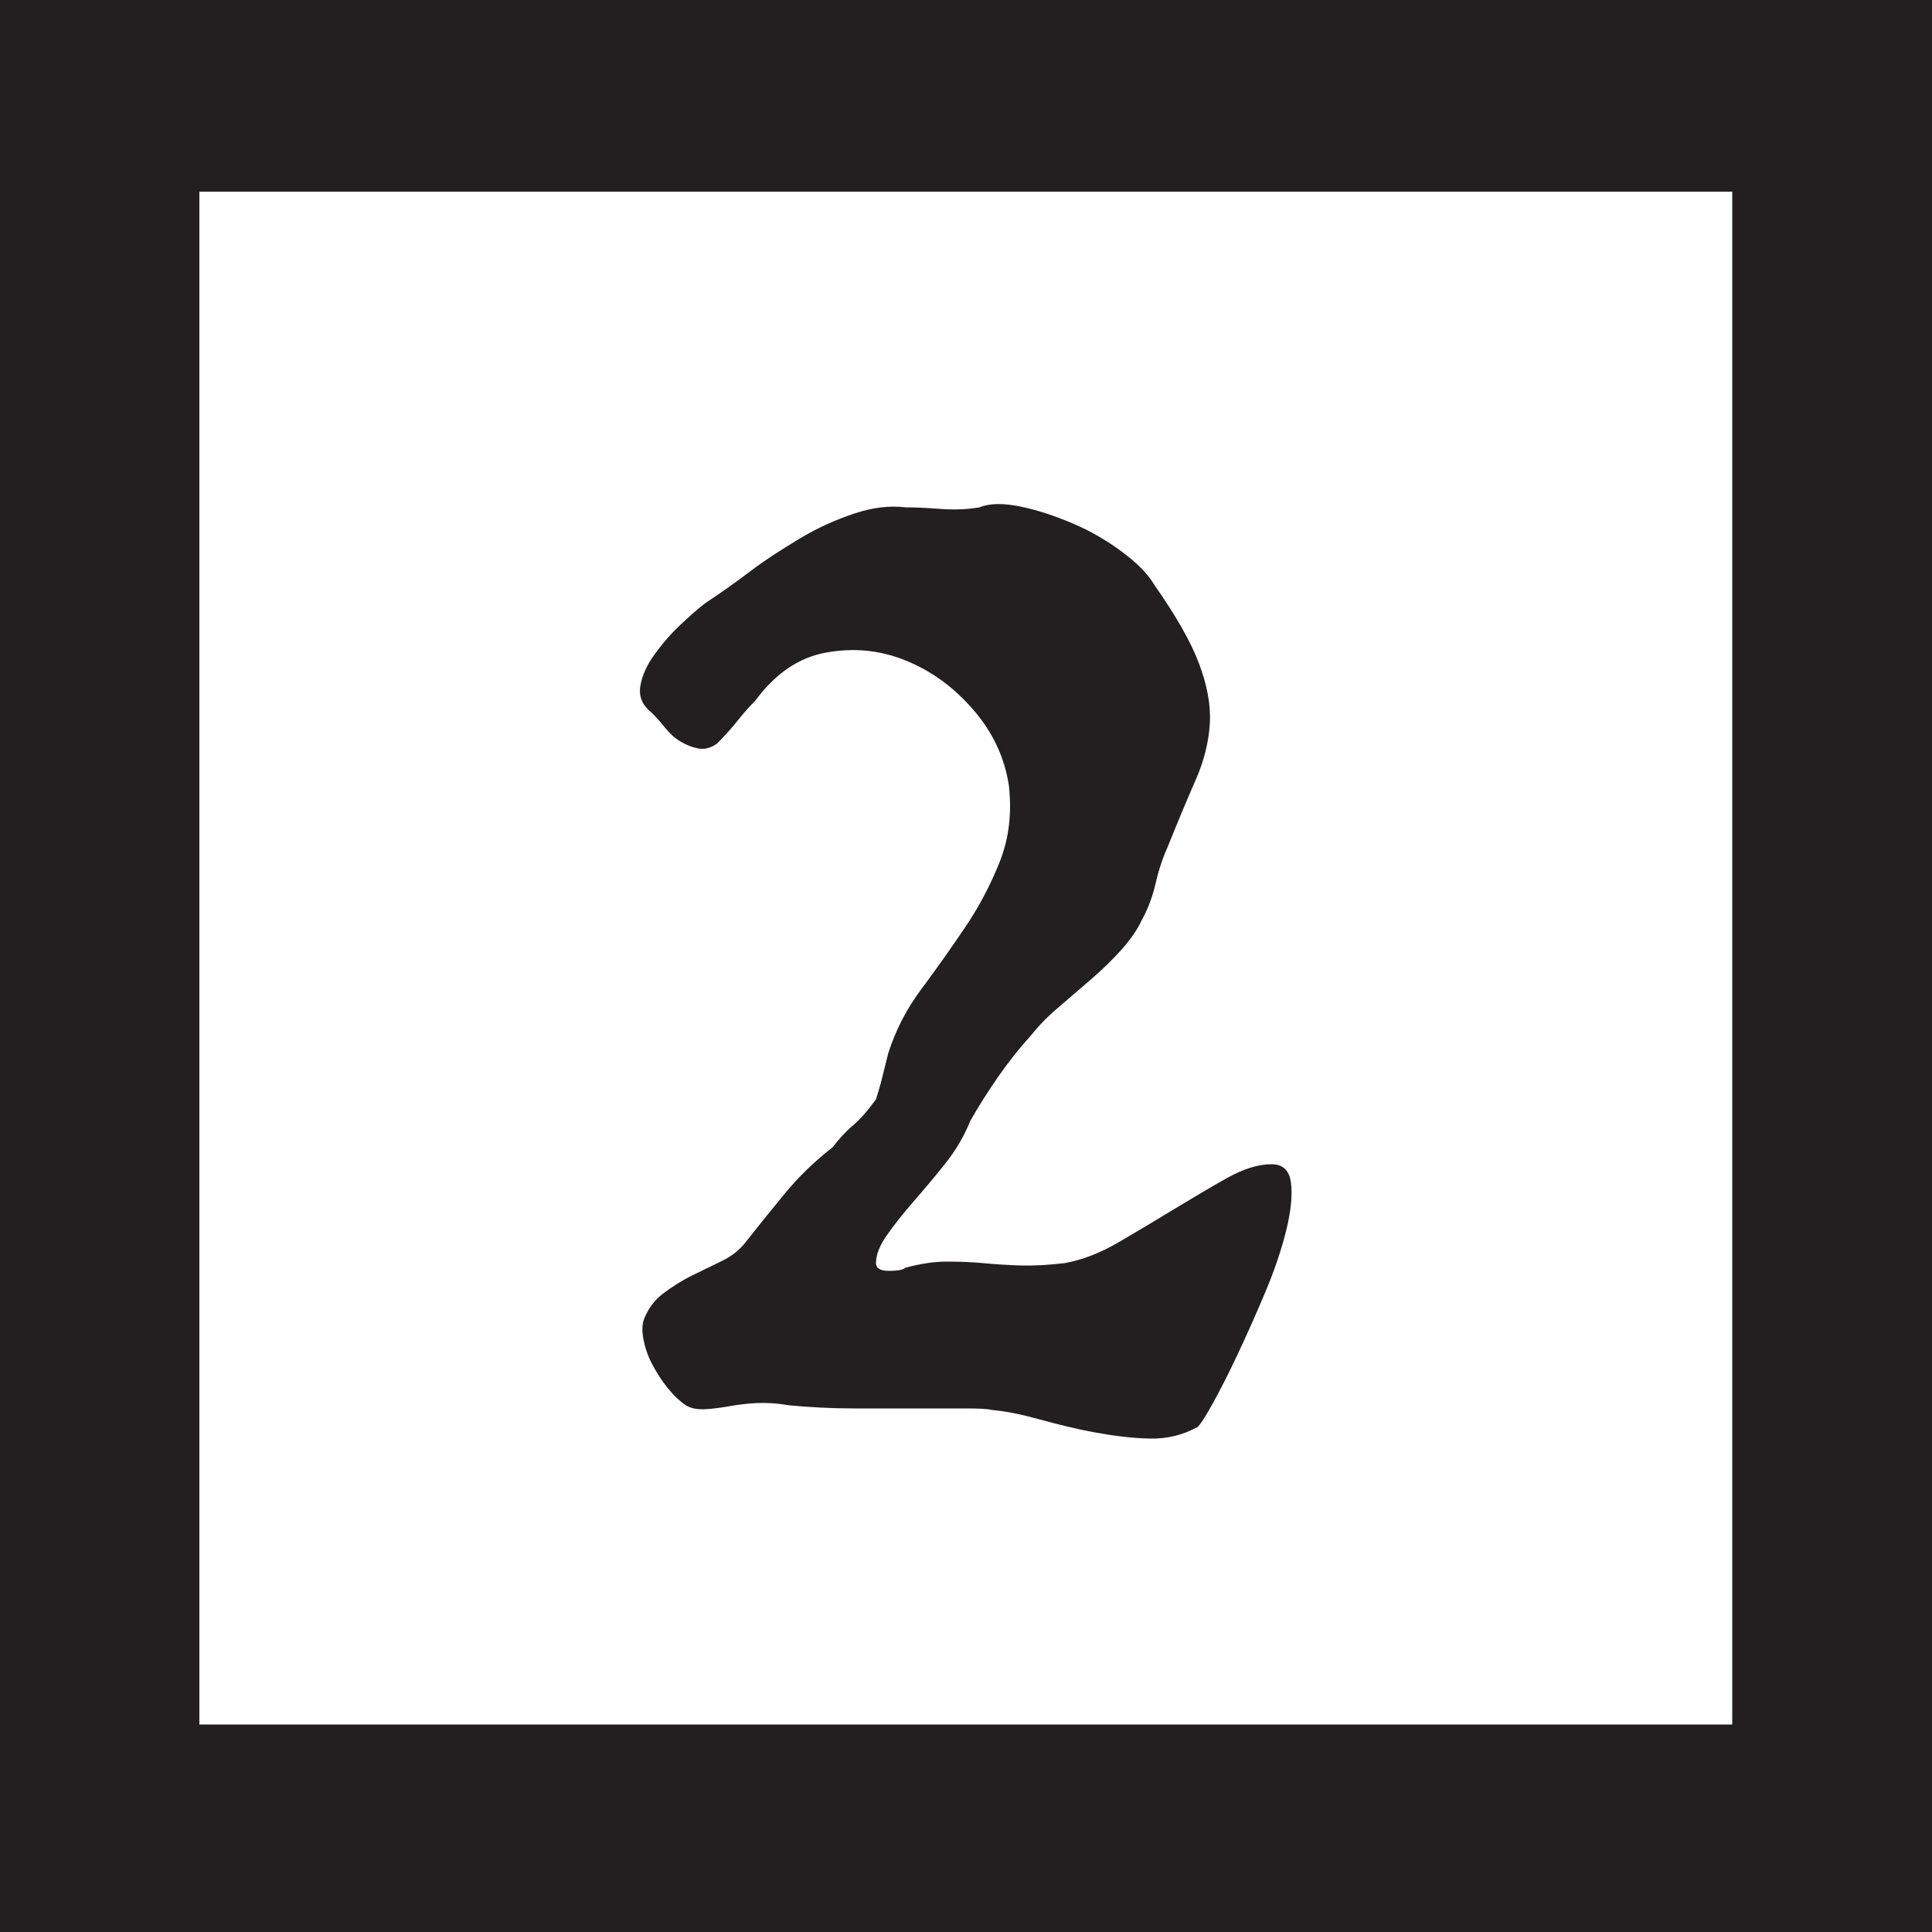
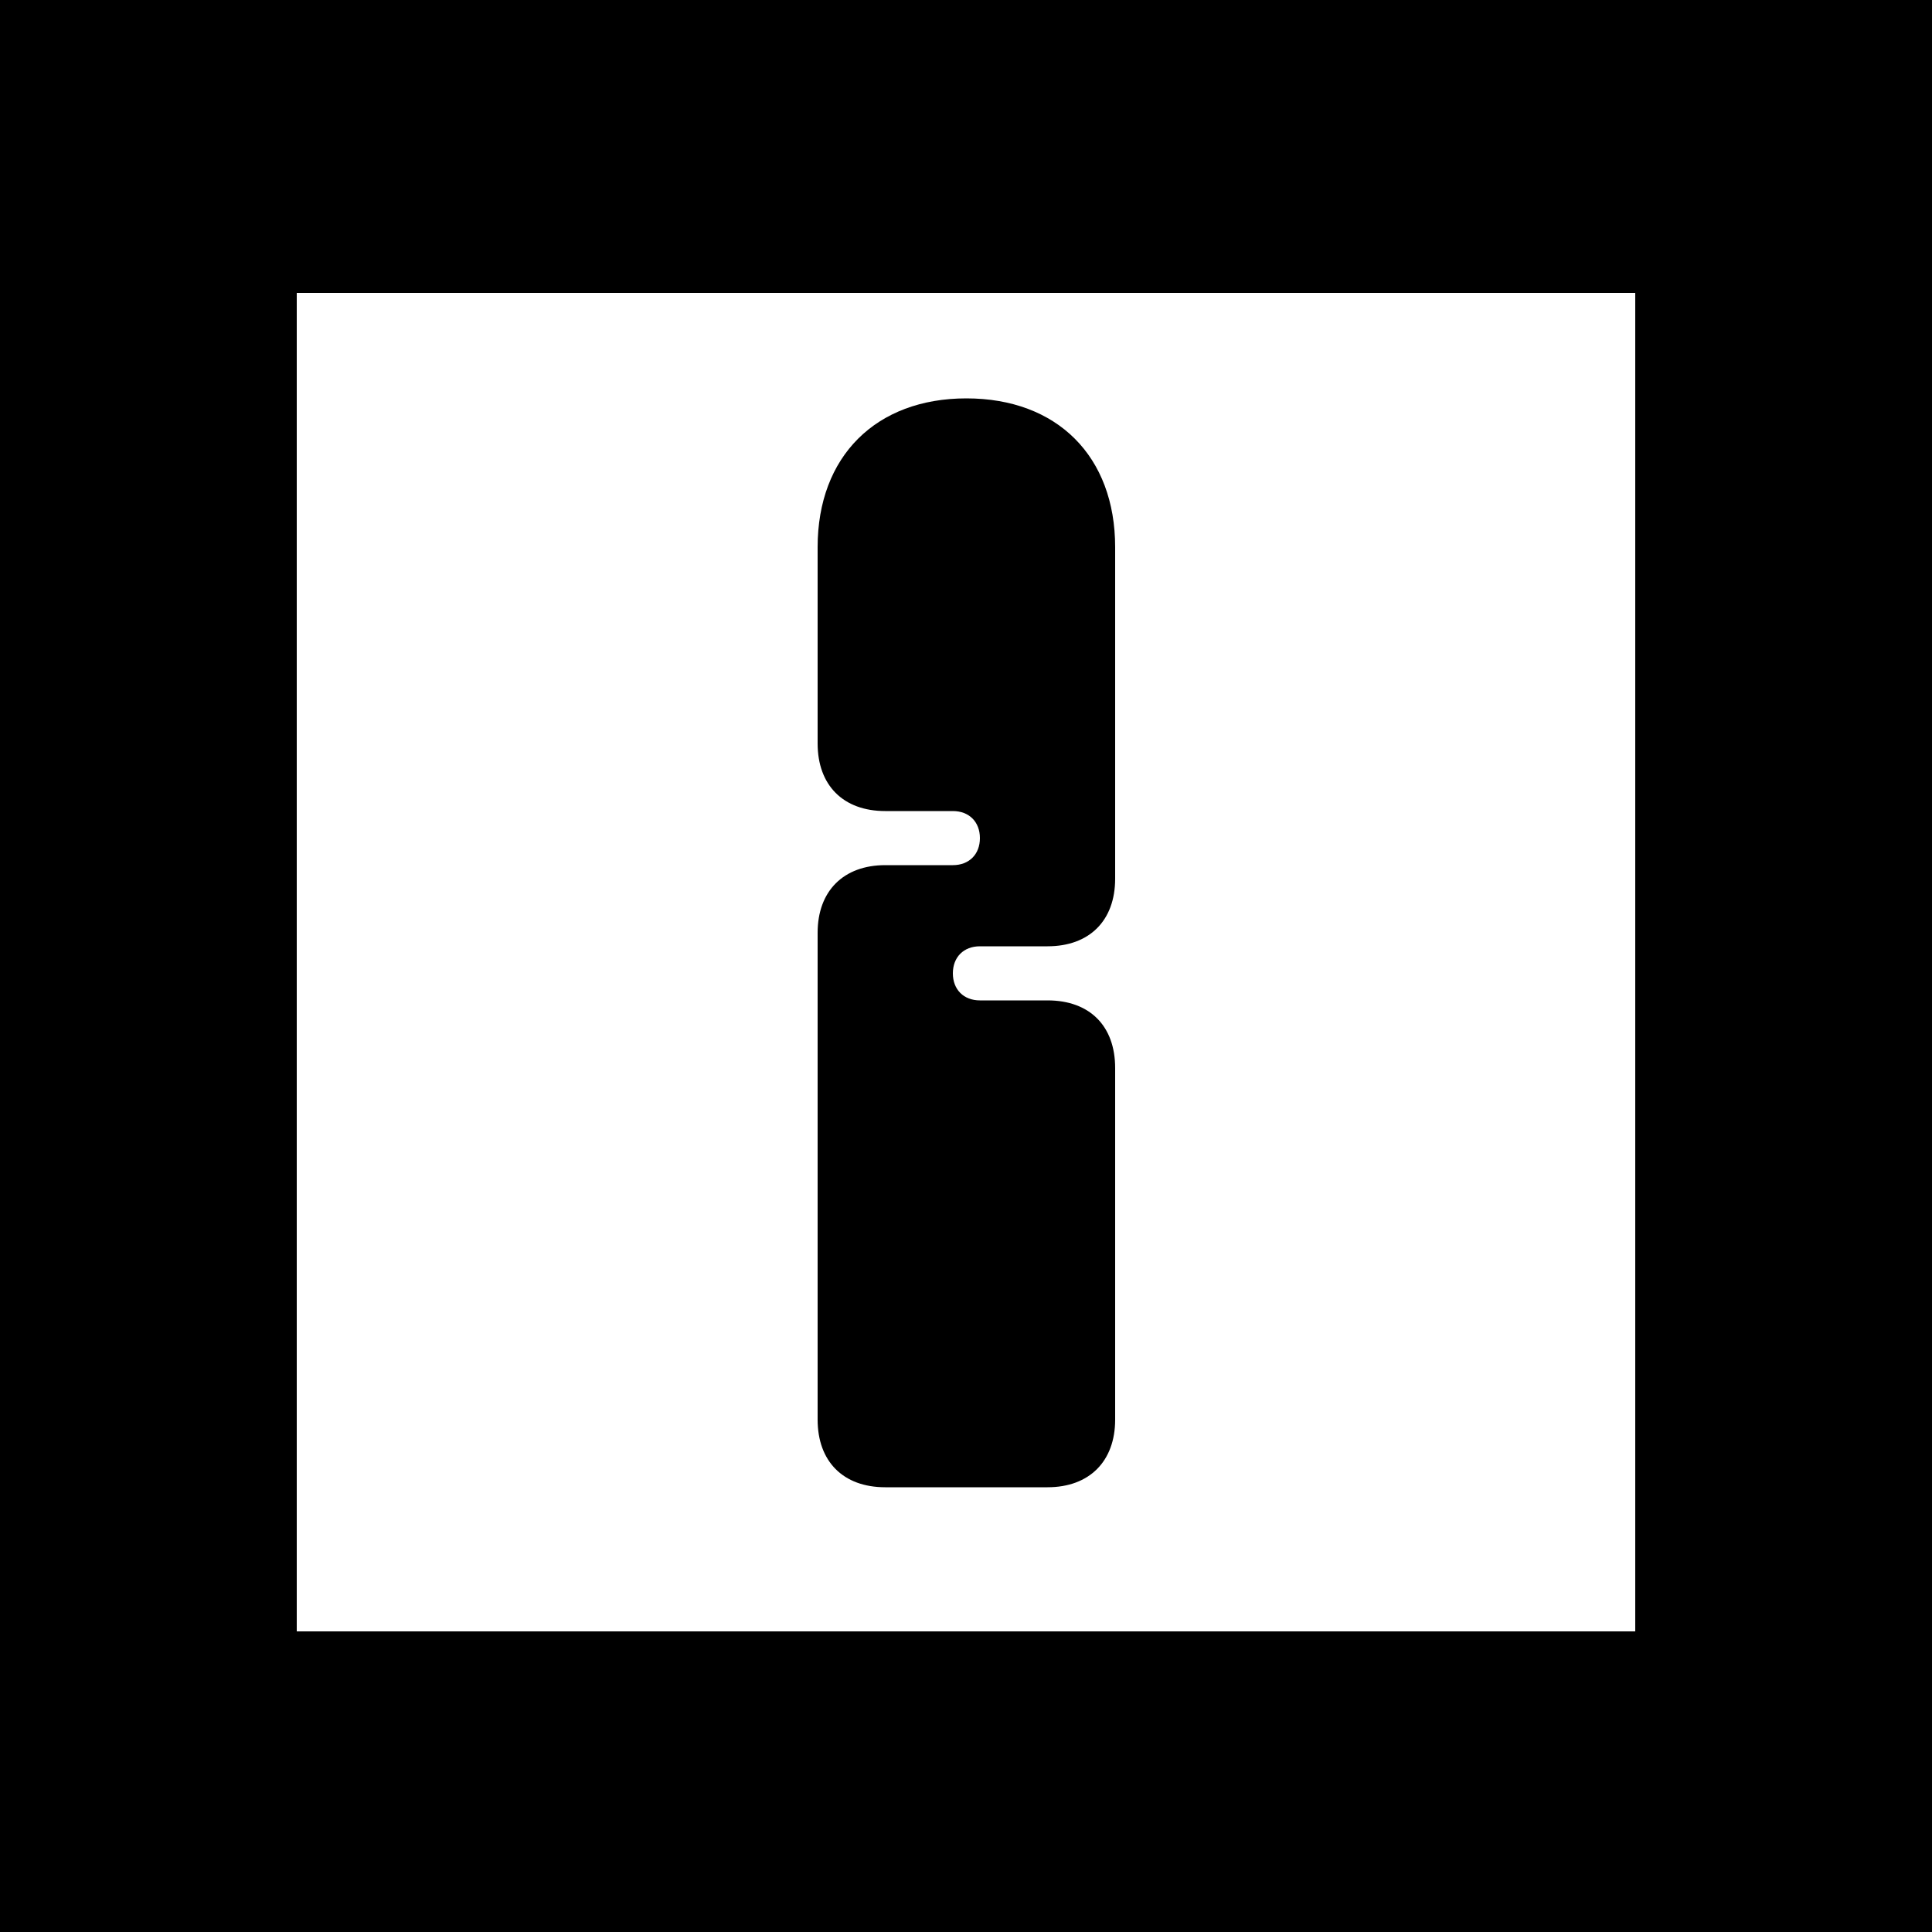
- <svg xmlns="http://www.w3.org/2000/svg" version="1.1" x="0px" y="0px" viewBox="0 0 500 500" style="enable-background:new 0 0 500 500;" xml:space="preserve">
-   <style type="text/css">
- 	.st0{fill:#231F20;}
- 	.st1{fill:#FFFFFF;}
- 	.st2{fill:#231F20;stroke:#FFFFFF;stroke-width:8;stroke-miterlimit:10;}
- 	.st3{fill:url(#SVGID_1_);}
- 	.st4{fill:url(#SVGID_2_);}
- 	.st5{fill:#E48F2E;}
- </style>
-   <g id="Layer_1">
-     <rect y="1.8" class="st2" width="500" height="496.5" />
-     <rect x="-34.3" y="-32.3" class="st0" width="568.7" height="564.7" />
-     <rect x="51.6" y="49.6" class="st1" width="396.7" height="396.7" />
-     <g>
-       <path class="st0" d="M185.5,192.5c-1.6,1.1-3.2,1.5-4.8,1.2c-1.6-0.3-3.1-0.9-4.6-1.8c-1.5-0.9-2.8-2.1-4-3.6    c-1.2-1.5-2.3-2.7-3.4-3.8c-2.4-1.9-3.4-4.1-3-6.8c0.4-2.7,1.6-5.4,3.6-8.2s4.3-5.5,7-8c2.7-2.5,4.9-4.5,6.8-5.8    c3.2-2.1,6.9-4.7,11-7.8c4.1-3.1,8.5-5.9,13-8.6c4.5-2.7,9.2-4.8,14-6.4c4.8-1.6,9.2-2.1,13.2-1.6c2.1,0,5.1,0.1,9,0.4    c3.9,0.3,7.3,0.1,10.2-0.4c2.7-1.1,6.2-1.1,10.6-0.2c4.4,0.9,8.9,2.4,13.6,4.4c4.7,2,8.9,4.5,12.8,7.4c3.9,2.9,6.6,5.7,8.2,8.4    c5.6,8,9.5,14.8,11.6,20.4c2.1,5.6,3.1,10.8,2.8,15.6c-0.3,4.8-1.5,9.6-3.6,14.4c-2.1,4.8-4.5,10.5-7.2,17.2    c-1.3,2.9-2.4,6.1-3.2,9.6c-0.8,3.5-2,6.7-3.6,9.6c-1.1,2.4-2.8,4.9-5.2,7.6c-2.4,2.7-5.1,5.3-8,7.8c-2.9,2.5-5.8,5-8.6,7.4    c-2.8,2.4-5.1,4.8-7,7.2c-2.9,3.2-5.7,6.7-8.4,10.6c-2.7,3.9-5.1,7.7-7.2,11.4c-1.6,4-3.8,7.7-6.6,11.2c-2.8,3.5-5.5,6.7-8.2,9.8    c-2.7,3.1-4.9,5.9-6.8,8.6c-1.9,2.7-2.8,5.1-2.8,7.2c0,1.3,1.1,2,3.4,2c2.3,0,3.7-0.3,4.2-0.8c4-1.1,7.6-1.6,10.8-1.6    c3.2,0,6.3,0.1,9.4,0.4c3.1,0.3,6.3,0.5,9.6,0.6c3.3,0.1,7.1-0.1,11.4-0.6c4.5-0.8,9.2-2.6,14-5.4c4.8-2.8,9.6-5.7,14.4-8.6    c4.8-2.9,9.3-5.6,13.6-8c4.3-2.4,8.1-3.6,11.6-3.6c2.9,0,4.6,1.6,5,4.8c0.4,3.2,0,7.3-1.2,12.2c-1.2,4.9-3,10.3-5.4,16    c-2.4,5.7-4.8,11.1-7.2,16.2c-2.4,5.1-4.6,9.4-6.6,13s-3.3,5.5-3.8,5.8c-3.7,2.1-7.9,3.1-12.4,3c-4.5-0.1-9.3-0.7-14.2-1.6    c-4.9-0.9-9.7-2.1-14.4-3.4c-4.7-1.3-8.7-2.1-12.2-2.4c-1.1-0.3-3.4-0.4-7-0.4c-3.6,0-7.9,0-12.8,0c-4.9,0-10.3,0-16,0    c-5.7,0-11.3-0.3-16.6-0.8c-2.9-0.5-5.7-0.7-8.2-0.6c-2.5,0.1-4.9,0.4-7.2,0.8c-2.3,0.4-4.4,0.7-6.4,0.8c-2,0.1-3.7-0.2-5-1    c-1.6-1.1-3.2-2.6-4.8-4.6c-1.6-2-2.9-4.1-4-6.2c-1.1-2.1-1.8-4.3-2.2-6.4c-0.4-2.1-0.3-3.9,0.2-5.2c1.1-2.7,2.7-4.9,5-6.6    c2.3-1.7,4.7-3.3,7.4-4.6c2.7-1.3,5.3-2.6,7.8-3.8c2.5-1.2,4.6-2.9,6.2-5c2.9-3.7,6.3-7.9,10-12.4c3.7-4.5,7.9-8.5,12.4-12    c1.6-2.1,3.3-4,5.2-5.6c1.9-1.6,3.9-3.9,6-6.8c0.5-1.6,1.1-3.5,1.6-5.6c0.5-2.1,1.1-4.3,1.6-6.4c1.9-5.9,4.7-11.4,8.6-16.6    c3.9-5.2,7.6-10.5,11.2-15.8c3.6-5.3,6.6-11,9-17c2.4-6,3.2-12.6,2.4-19.8c-1.1-7.2-4.1-13.7-9.2-19.6    c-5.1-5.9-10.9-10.1-17.6-12.8c-6.7-2.7-13.5-3.3-20.6-2c-7.1,1.3-13.1,5.5-18.2,12.4c-1.6,1.6-3.1,3.3-4.6,5.2    C189.4,188.4,187.6,190.4,185.5,192.5z" />
-     </g>
-   </g>
-   <g id="Layer_2">
- </g>
-   <g id="Layer_3">
- </g>
+ <svg xmlns="http://www.w3.org/2000/svg" viewBox="0 0 500 500" style="enable-background:new 0 0 500 500" xml:space="preserve">
+   <path style="fill:#edc4dd" d="M0 2.8h500v496.5H0z" />
+   <path d="M-34.3-31.3h568.7v564.7H-34.3z" />
+   <path style="fill:#fff" d="M76.8 75.8h346.4v346.4H76.8z" />
+   <path style="fill:none" d="M1.1 83.9h498v303H1.1z" />
+   <path d="M253.6 244.9c-4.2 0-7 2.8-7 7s2.8 7 7 7h17.5c10.9 0 17.5 6.6 17.5 17.5v91c0 10.8-6.7 17.5-17.5 17.5h-42c-10.9 0-17.5-6.7-17.5-17.5v-126c0-10.8 6.7-17.5 17.5-17.5h17.5c4.2 0 7-2.8 7-7s-2.8-7-7-7h-17.5c-10.9 0-17.5-6.7-17.5-17.5v-50.8c0-23.5 15.1-38.5 38.5-38.5 23.5 0 38.5 15 38.5 38.5v85.8c0 10.9-6.7 17.5-17.5 17.5h-17.5z" style="enable-background:new" />
</svg>
